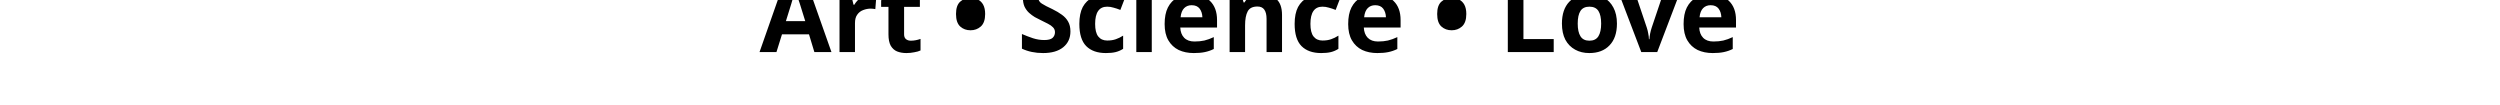
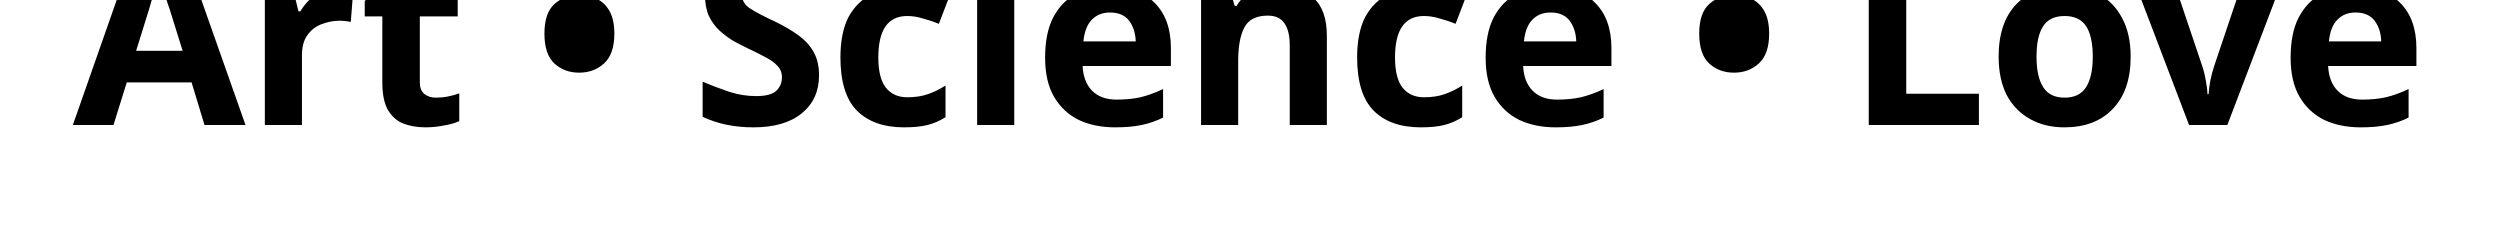
- <svg xmlns="http://www.w3.org/2000/svg" viewBox="0 0 240 10">
+ <svg xmlns="http://www.w3.org/2000/svg" viewBox="0 0 100 10">
  <text x="50%" y="50%" alignment-baseline="central" text-anchor="middle" style="font-family: sans-serif; font-size: 10px; font-weight: bold; fill: black">
        Art • Science • Love
    </text>
</svg>
